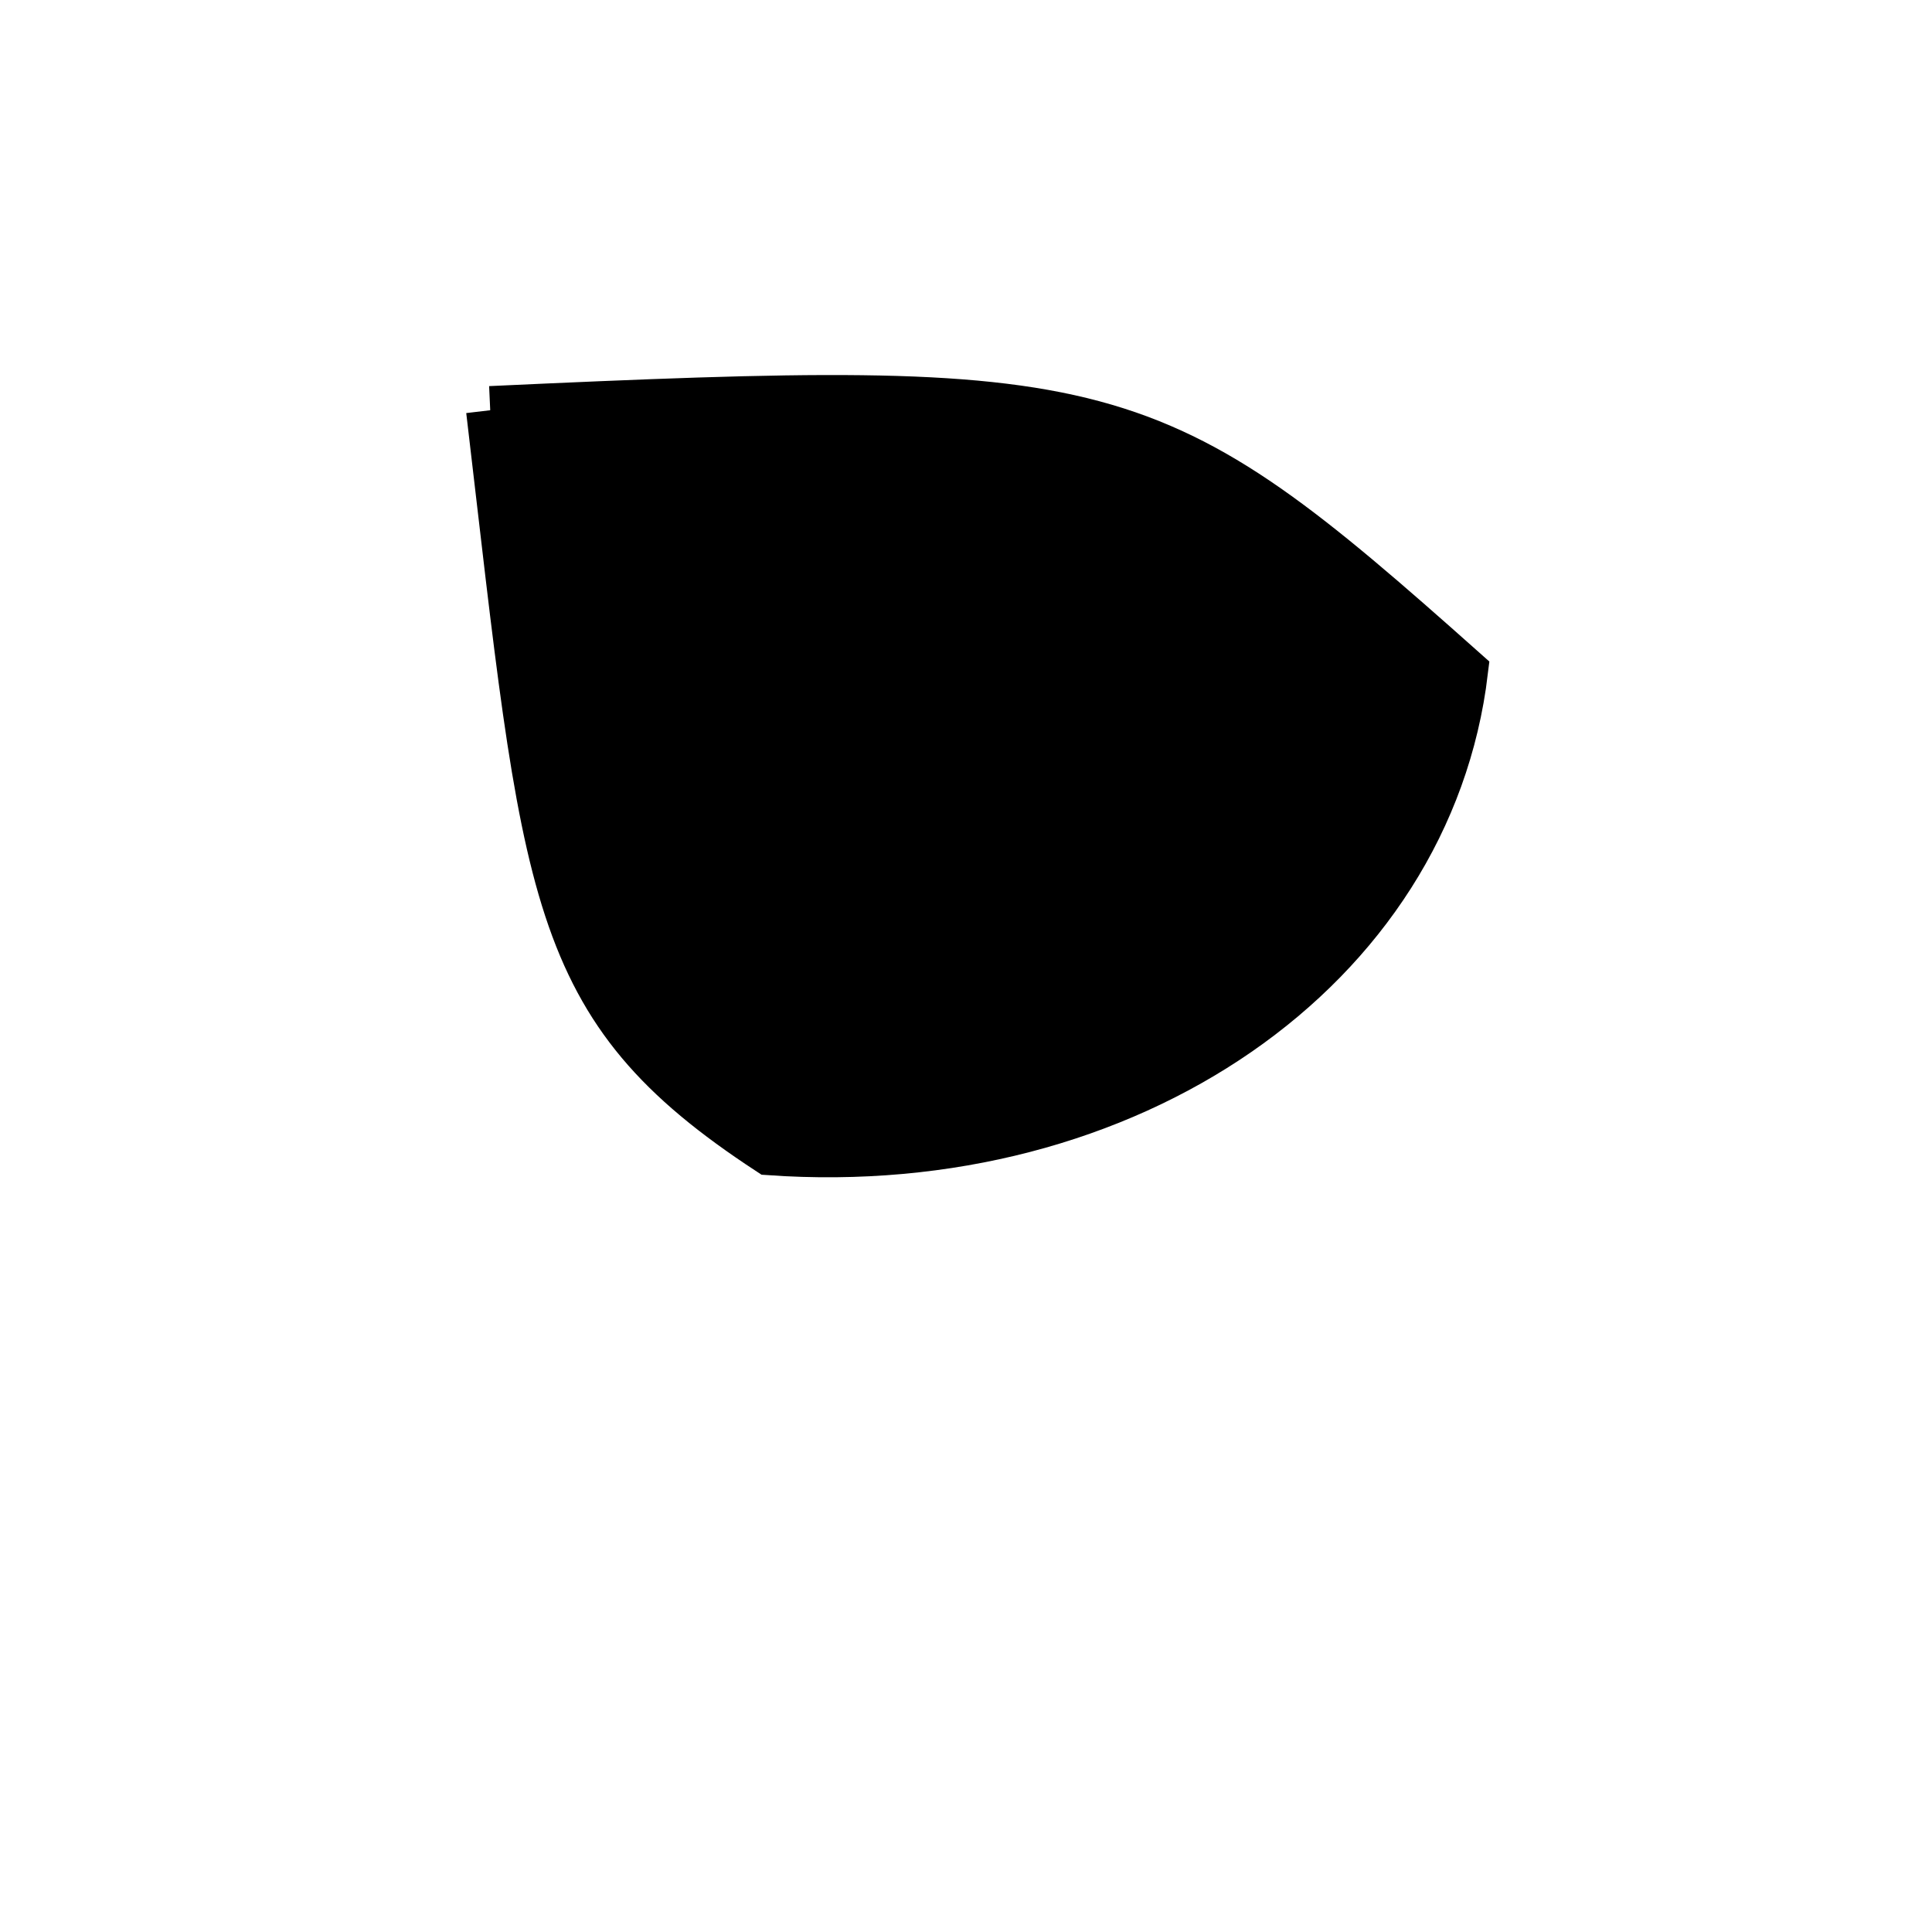
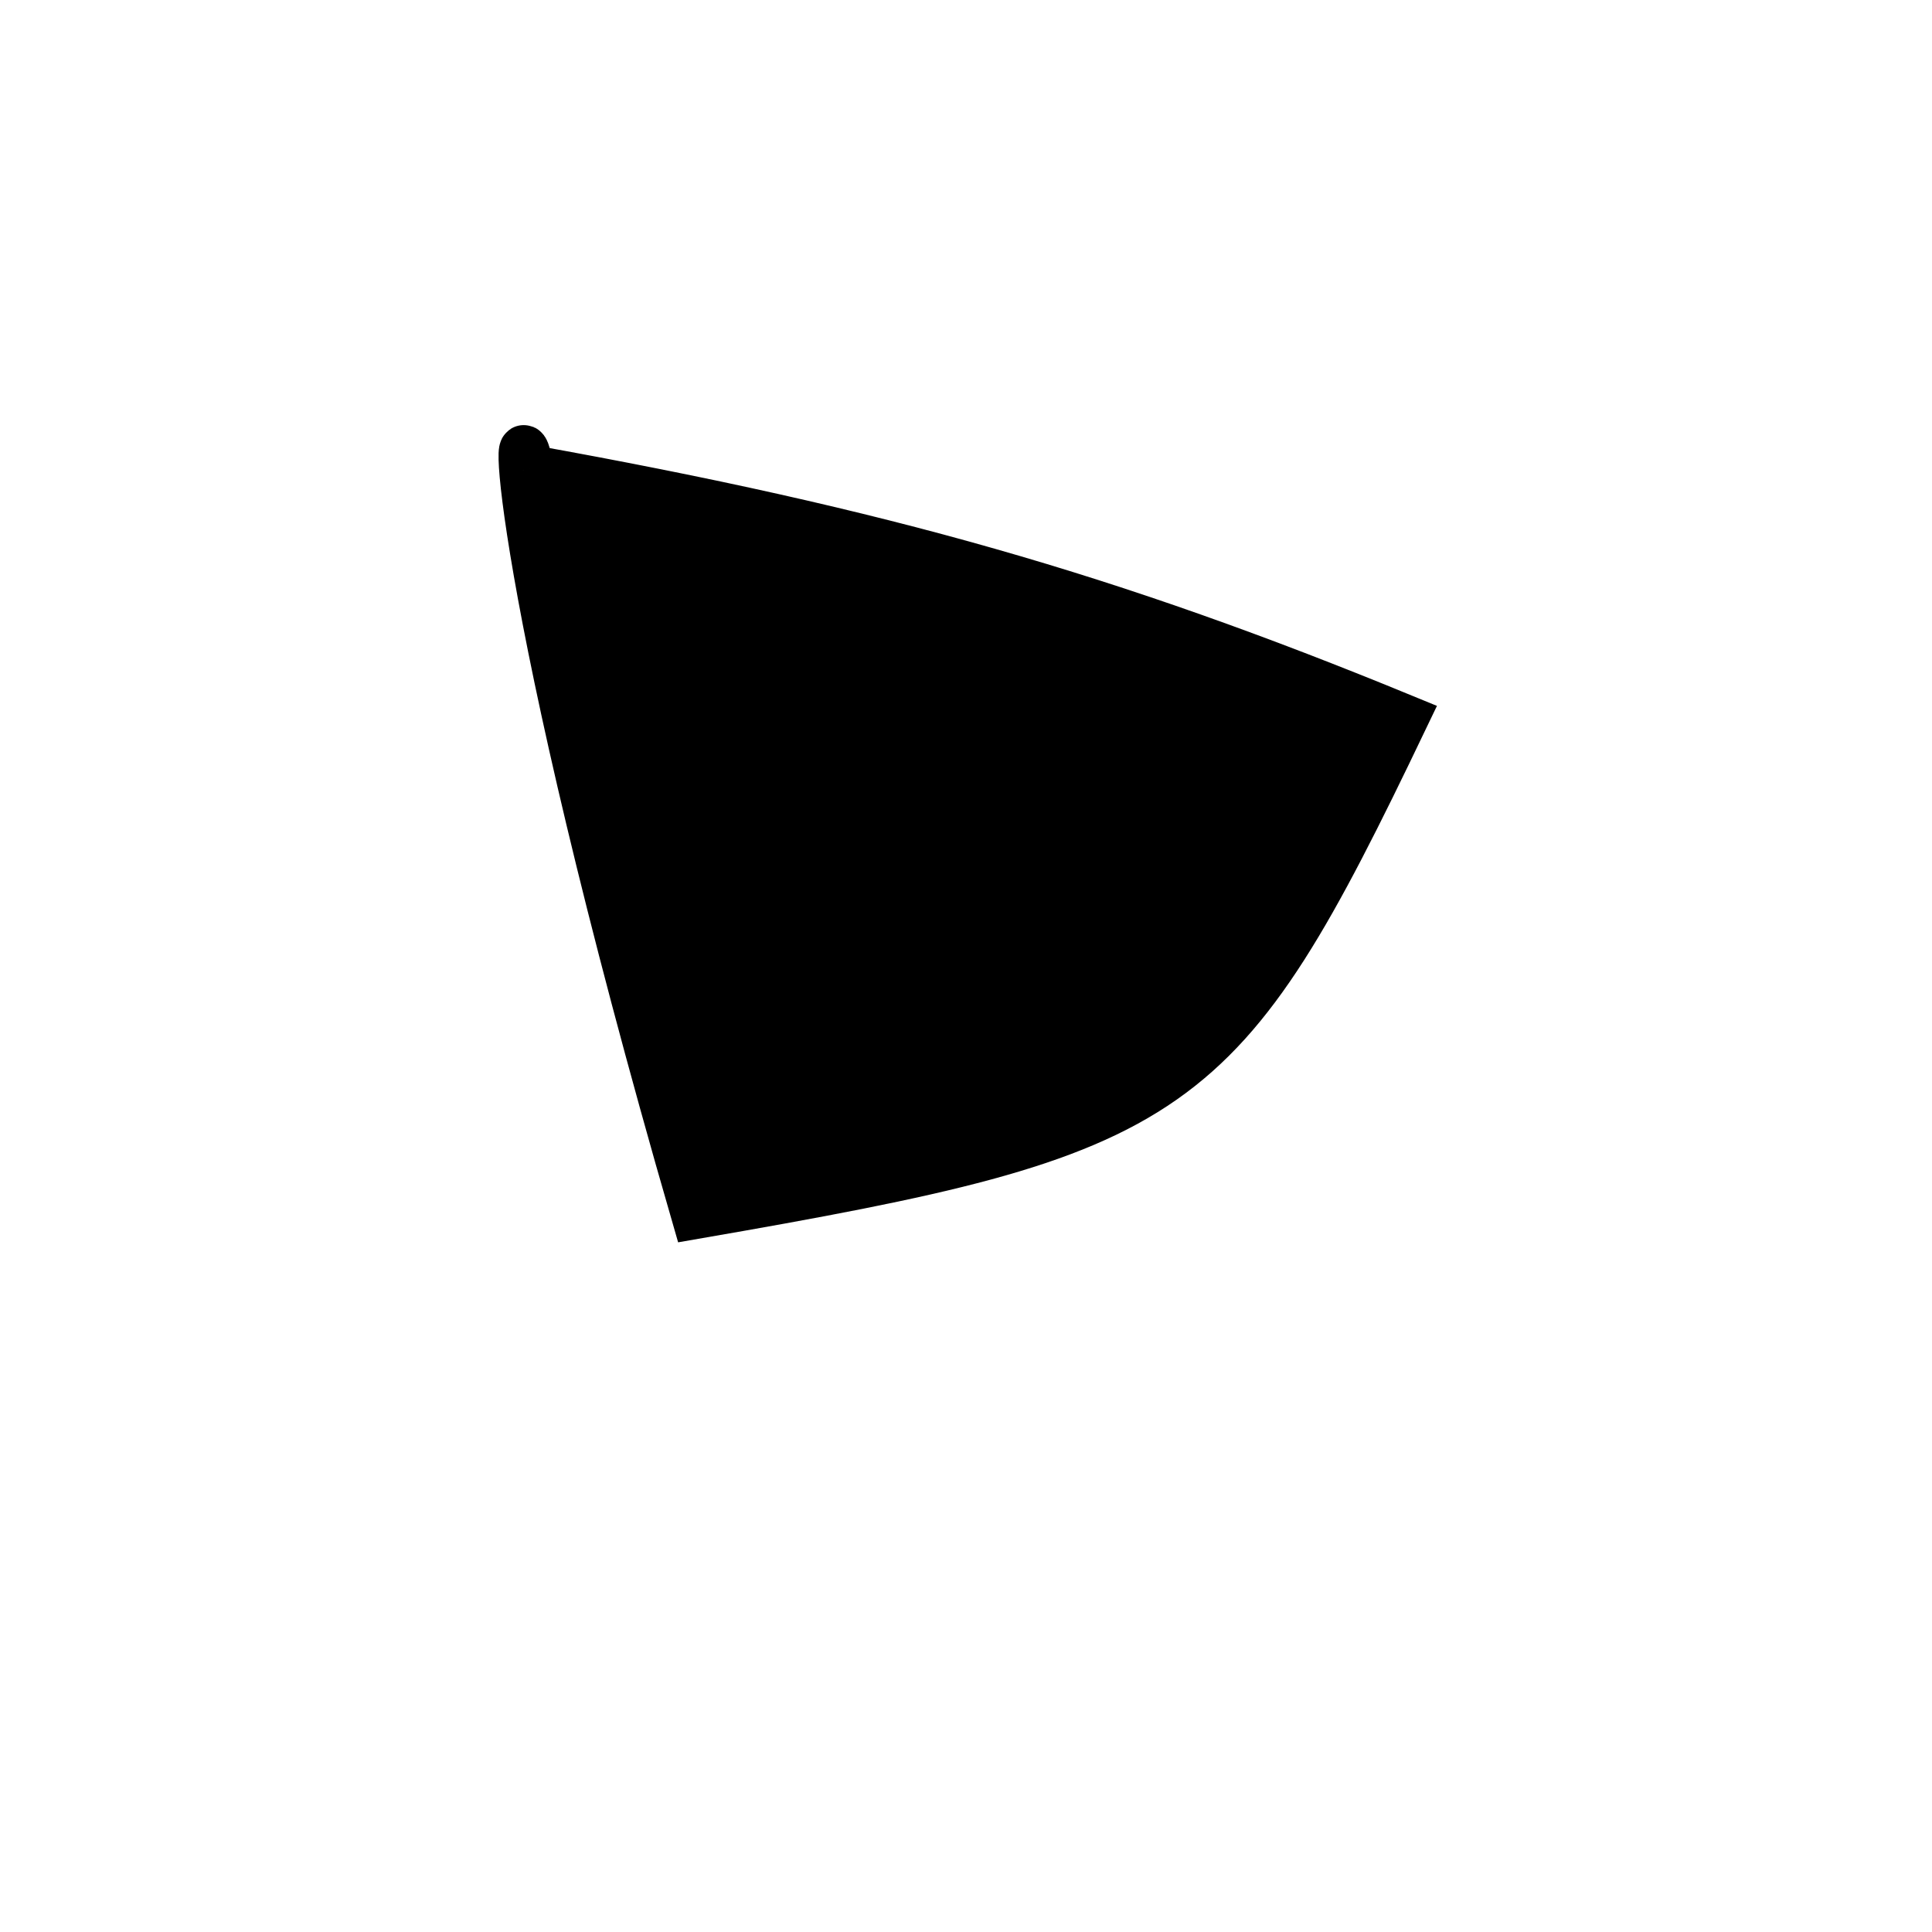
<svg xmlns="http://www.w3.org/2000/svg" width="200px" height="200px" viewBox="0 0 200 200" version="1.1">
-   <path d="M 50.748 42.468C 115.468 39.487 118.881 40.402 151.54 69.481 C 147.852 100.266 116.742 121.767 79.66 119.158 C 56.689 104.125 56.689 92.813 50.748 42.468" fill="black" stroke="black" stroke-width="5" />
+   <path d="M 54.849 48.554C 91.352 55.125 114.834 61.826 145.355 74.379 C 126.212 114.338 122.357 117.038 71.978 125.76 C 53.064 60.357 53.064 39.355 54.849 48.554" fill="black" stroke-dasharray="[0,0]" stroke="black" stroke-width="5" />
</svg>
